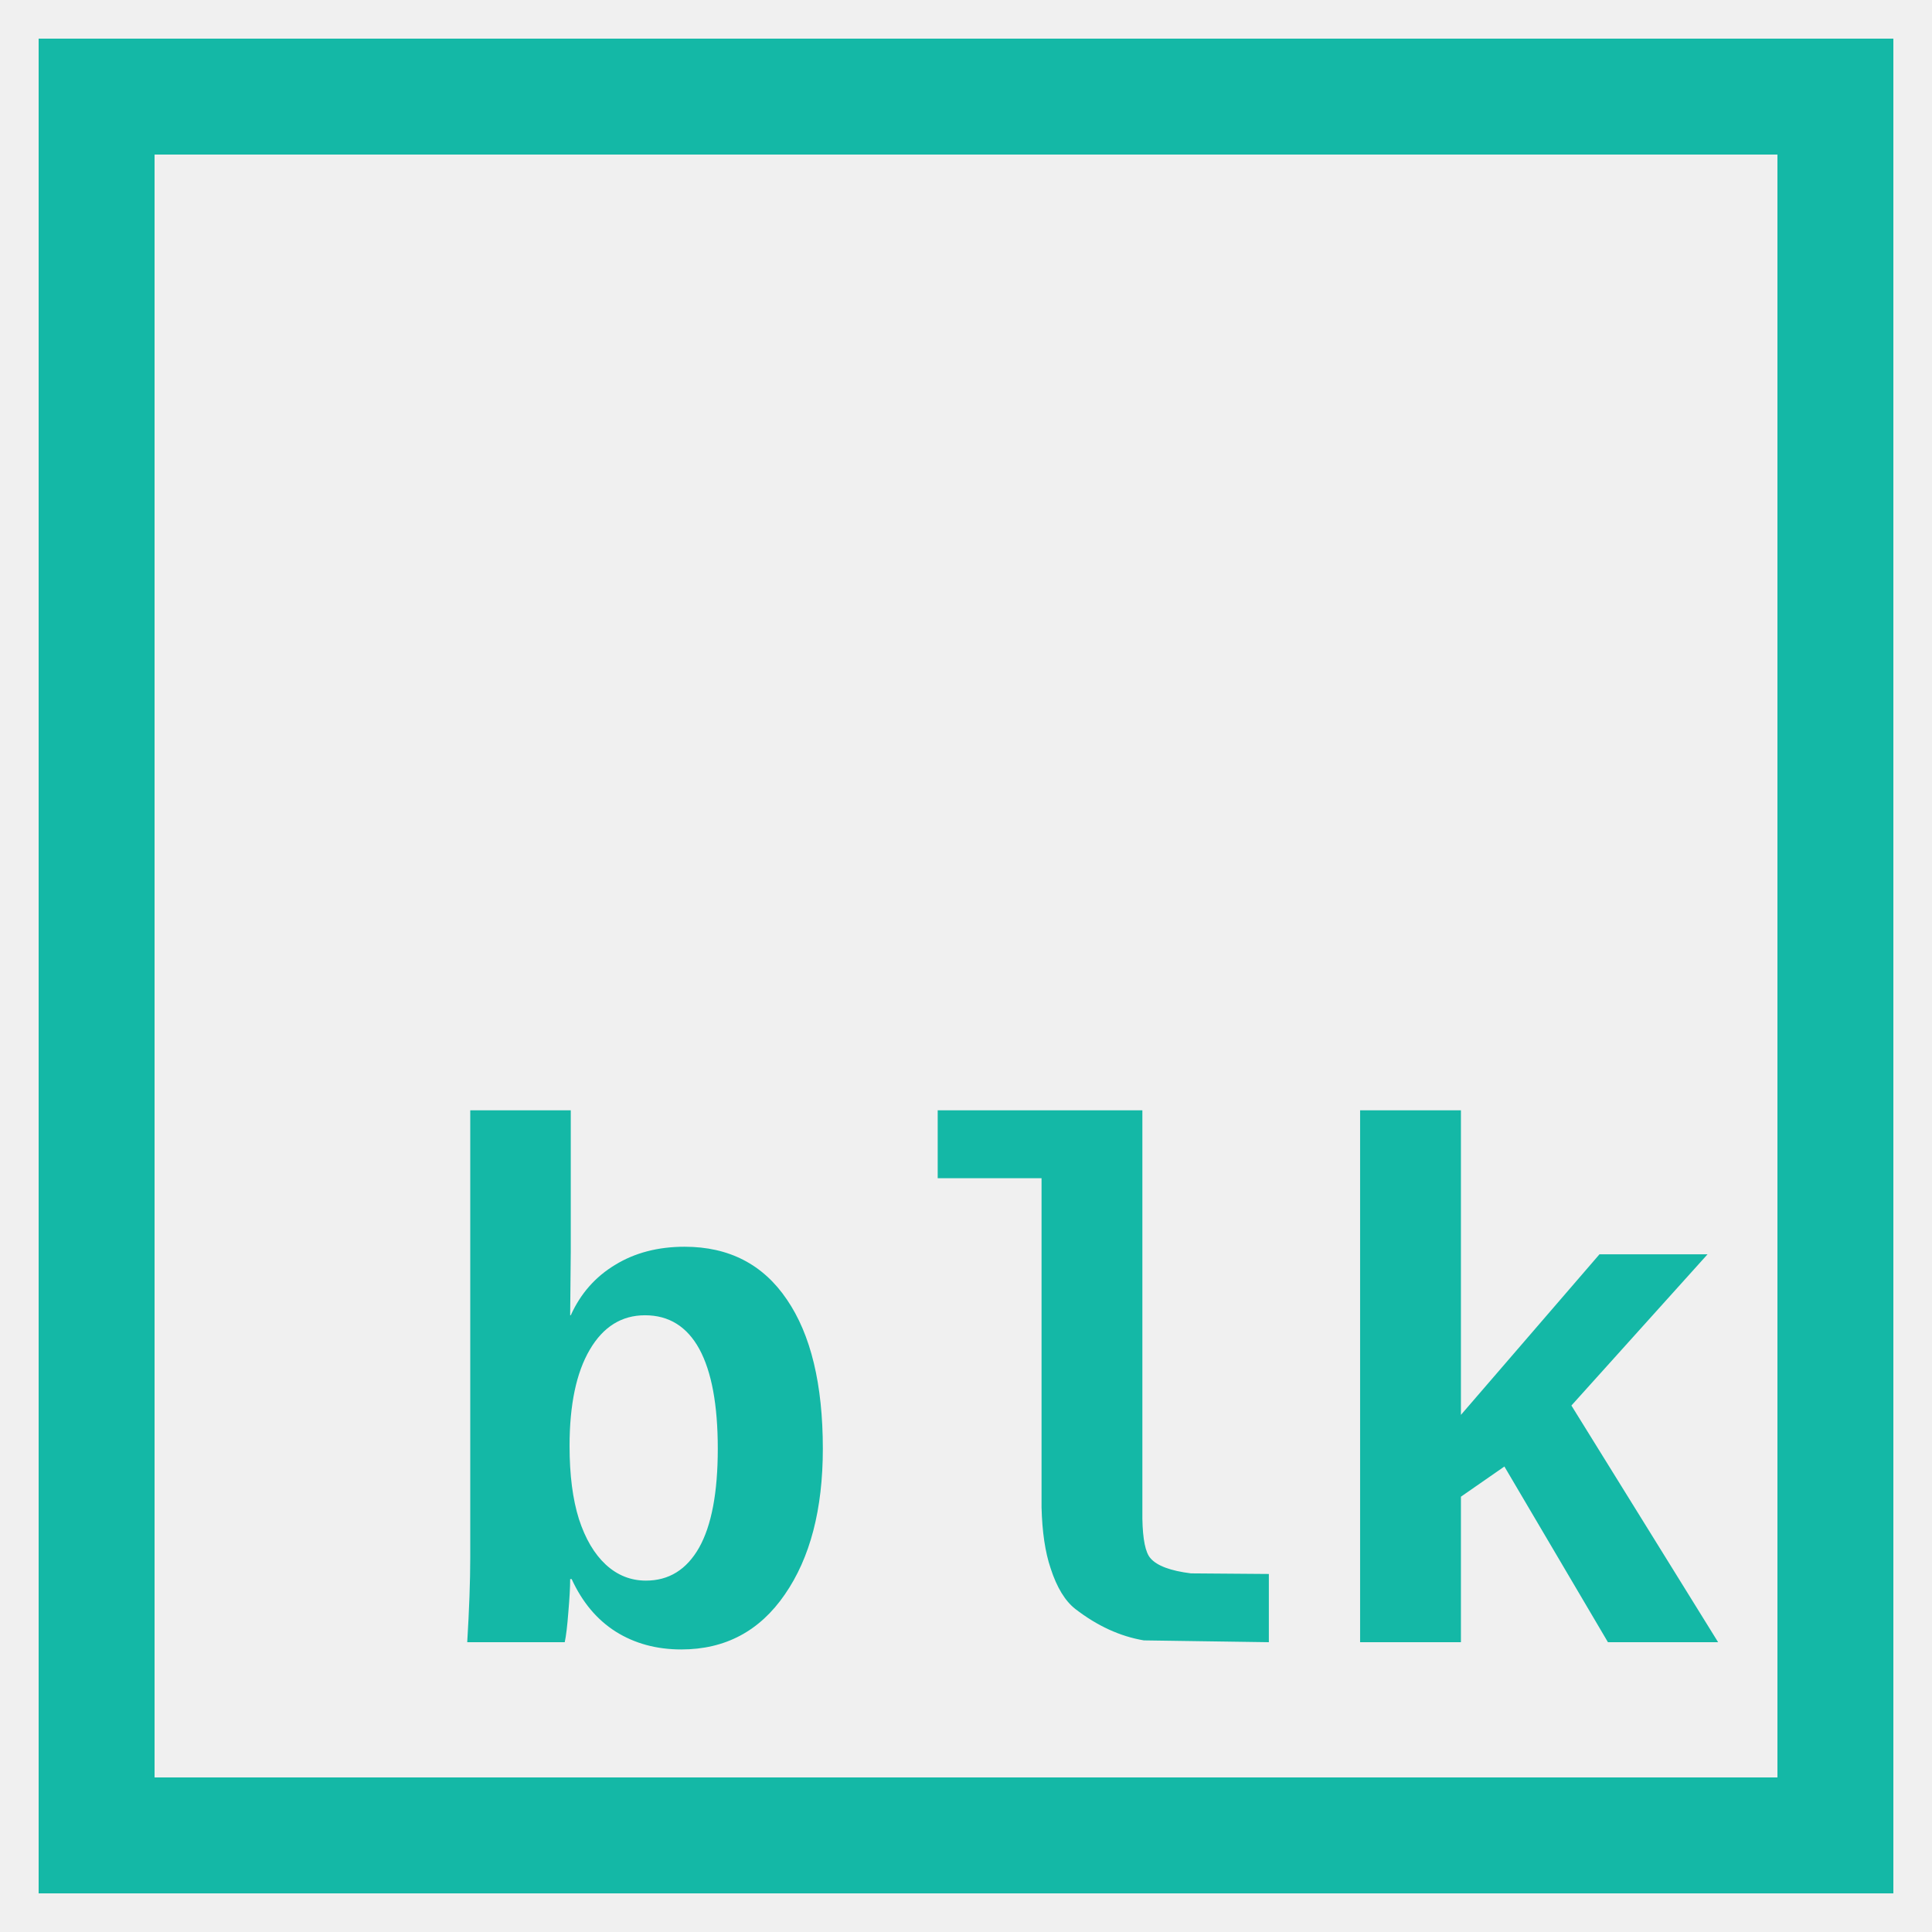
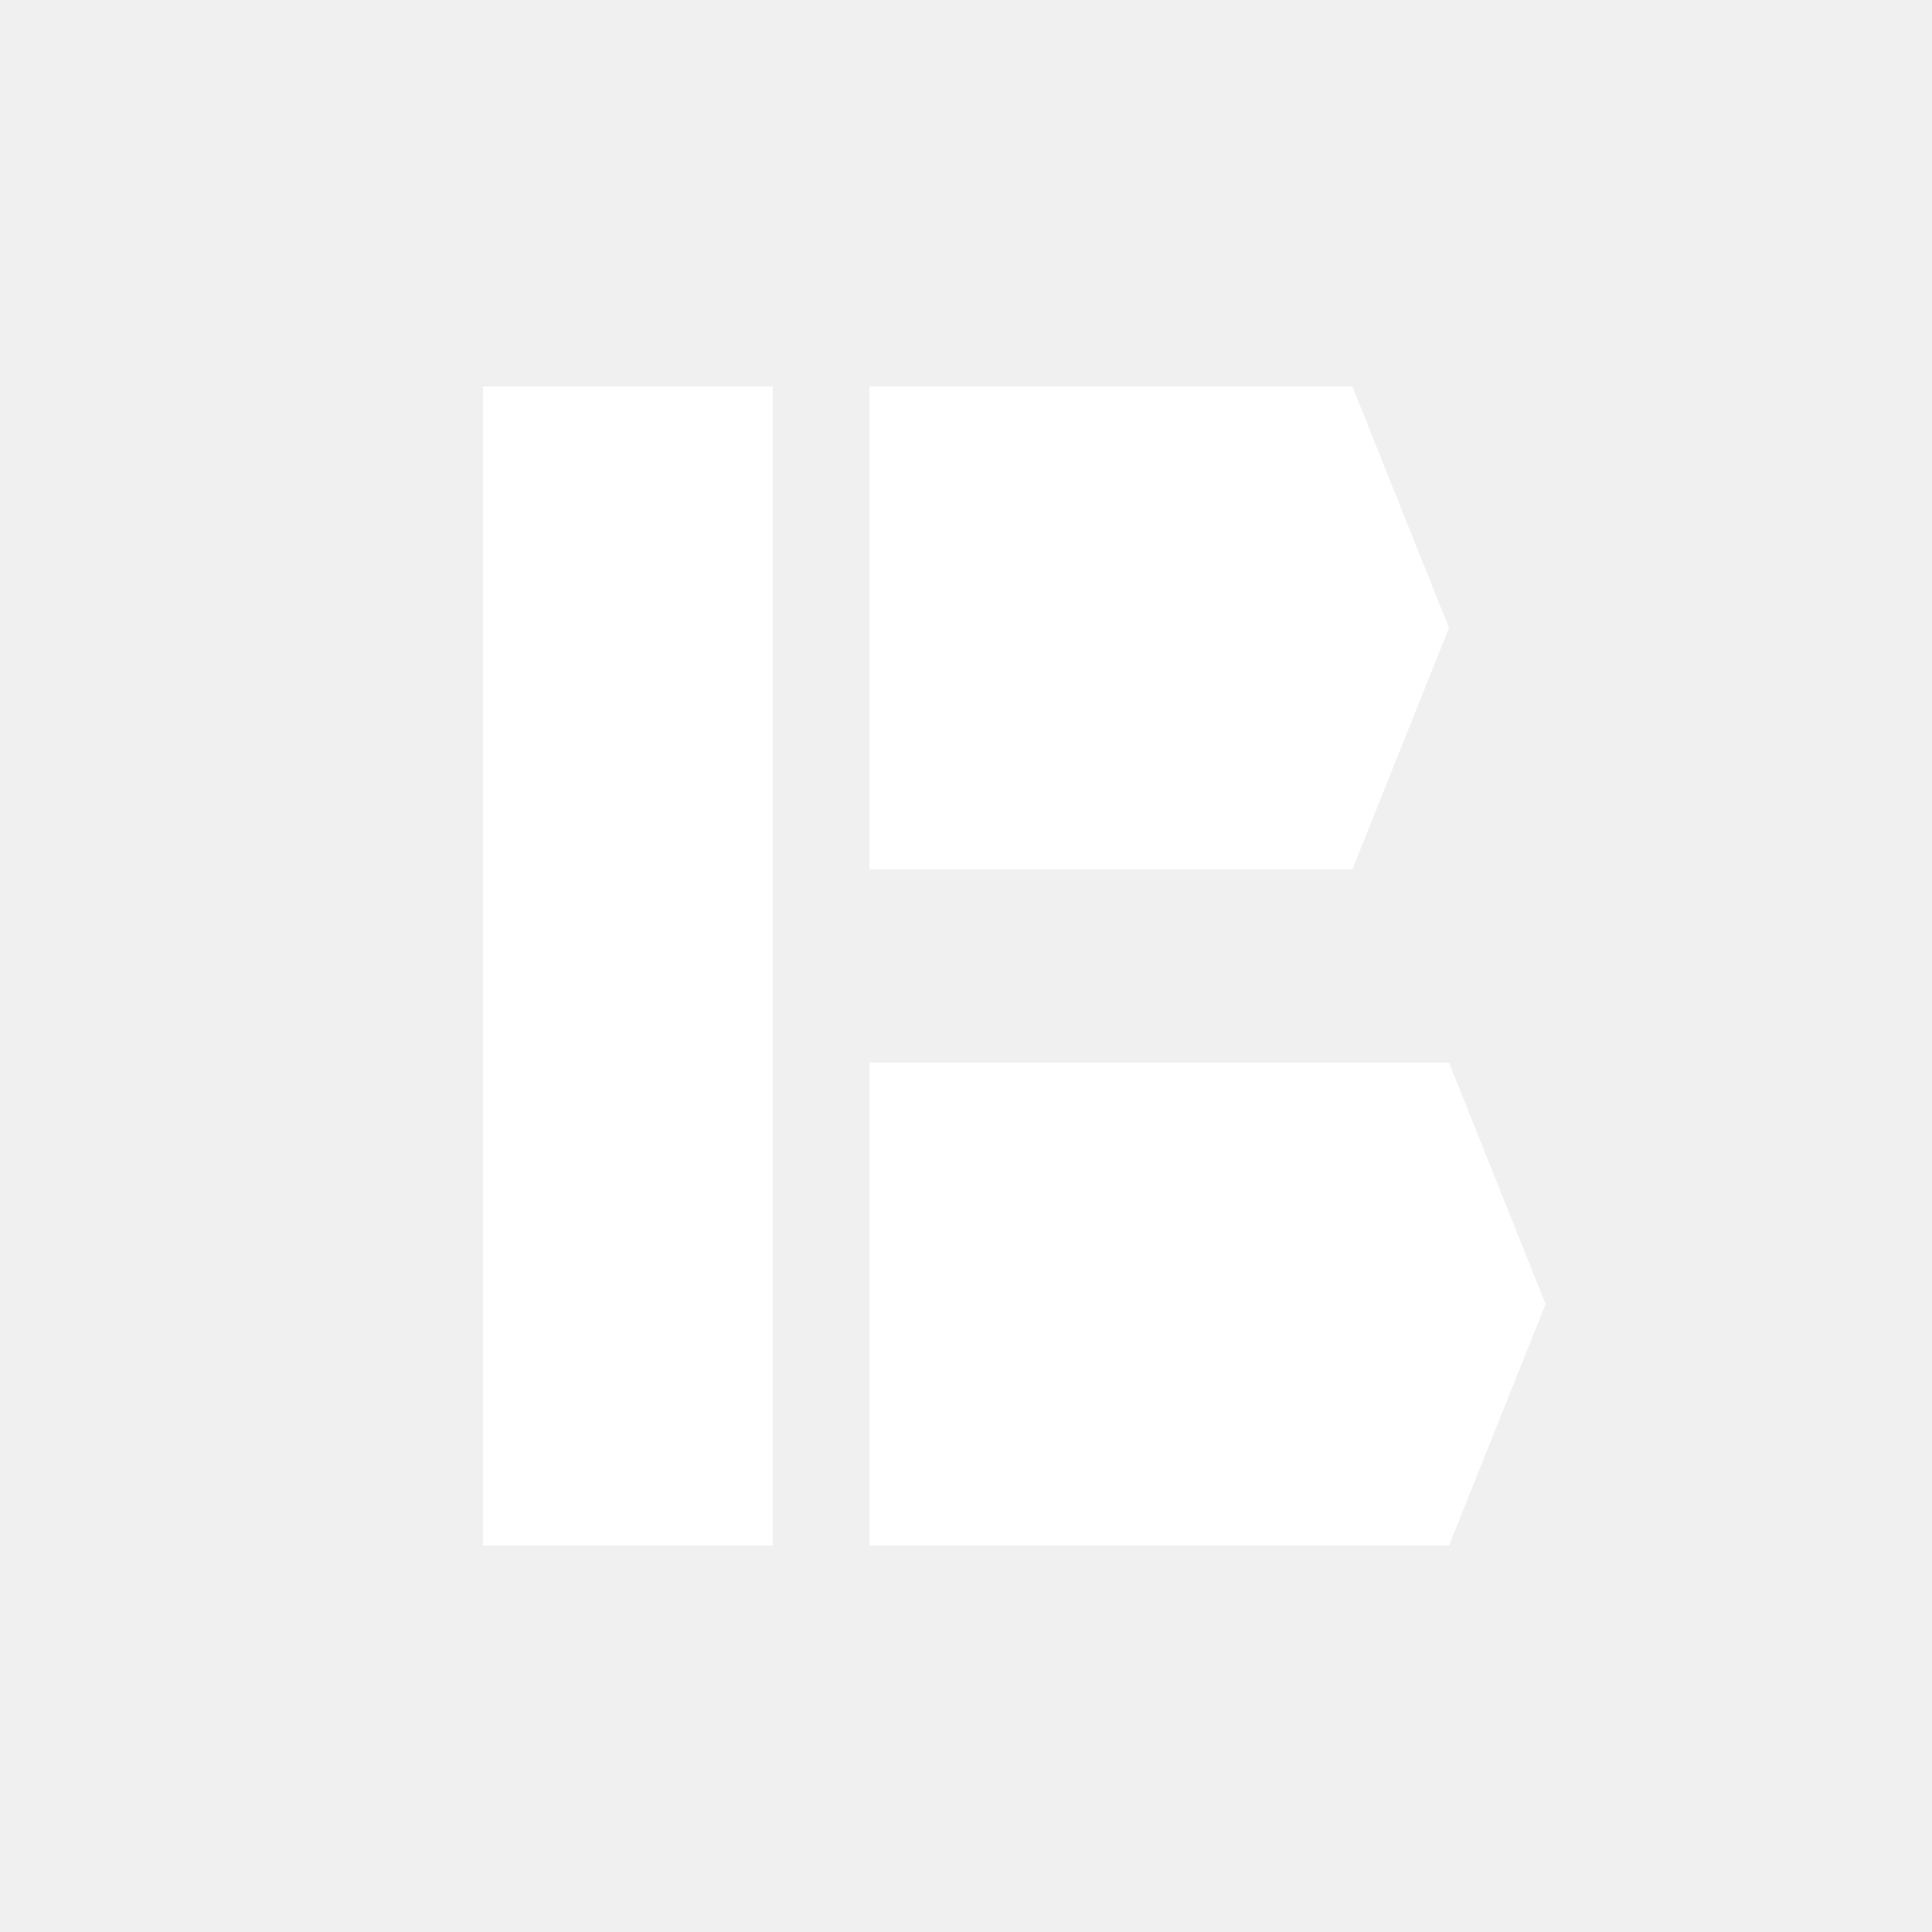
- <svg xmlns="http://www.w3.org/2000/svg" viewBox="0 0 100 100" width="100%" height="100%">
-   <rect x="5" y="5" width="90" height="90" fill="none" stroke="#14B8A6" stroke-width="6" />
-   <text x="90" y="85" font-family="Consolas, 'Courier New', monospace" font-weight="bold" font-size="38" fill="#14B8A6" text-anchor="end">blk</text>
+ <svg xmlns="http://www.w3.org/2000/svg" viewBox="0 0 100 100" width="512" height="512">
+   <g fill="#ffffff">
+     <rect x="25" y="20" width="15" height="60" />
+     <polygon points="45,20 70,20 75,32.5 70,45 45,45" />
+     <polygon points="45,55 75,55 80,67.5 75,80 45,80" />
+   </g>
</svg>
